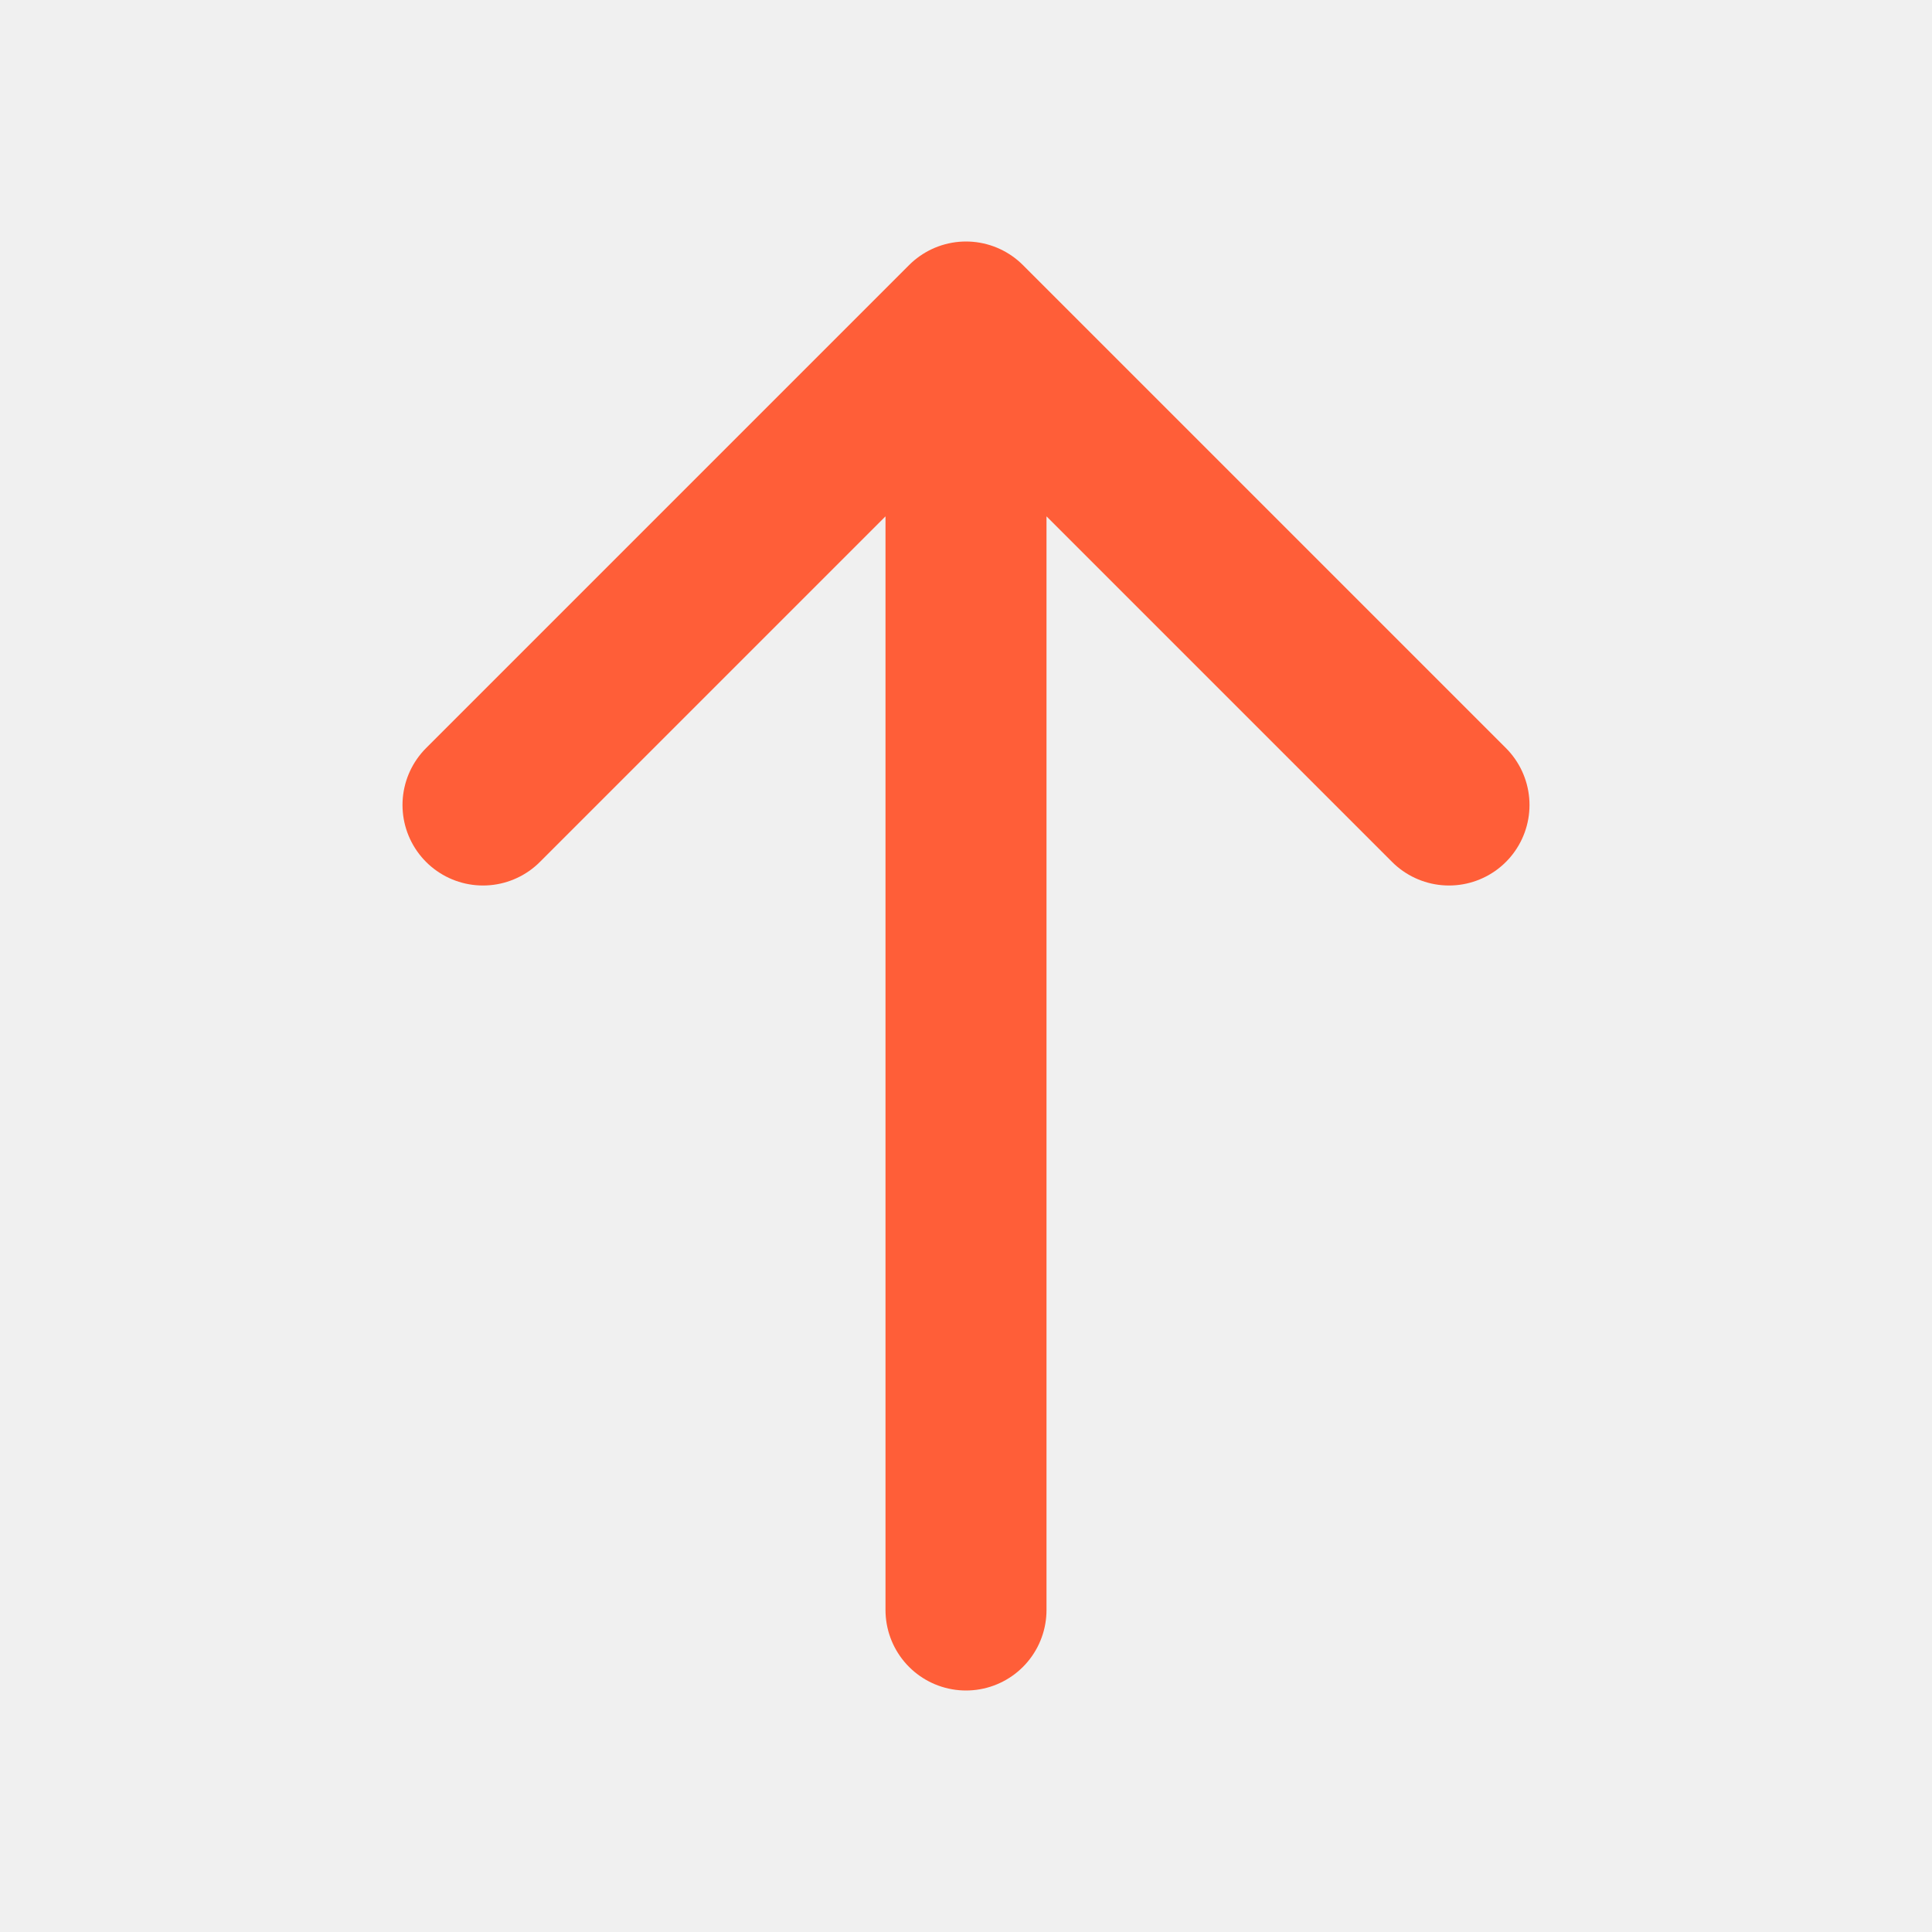
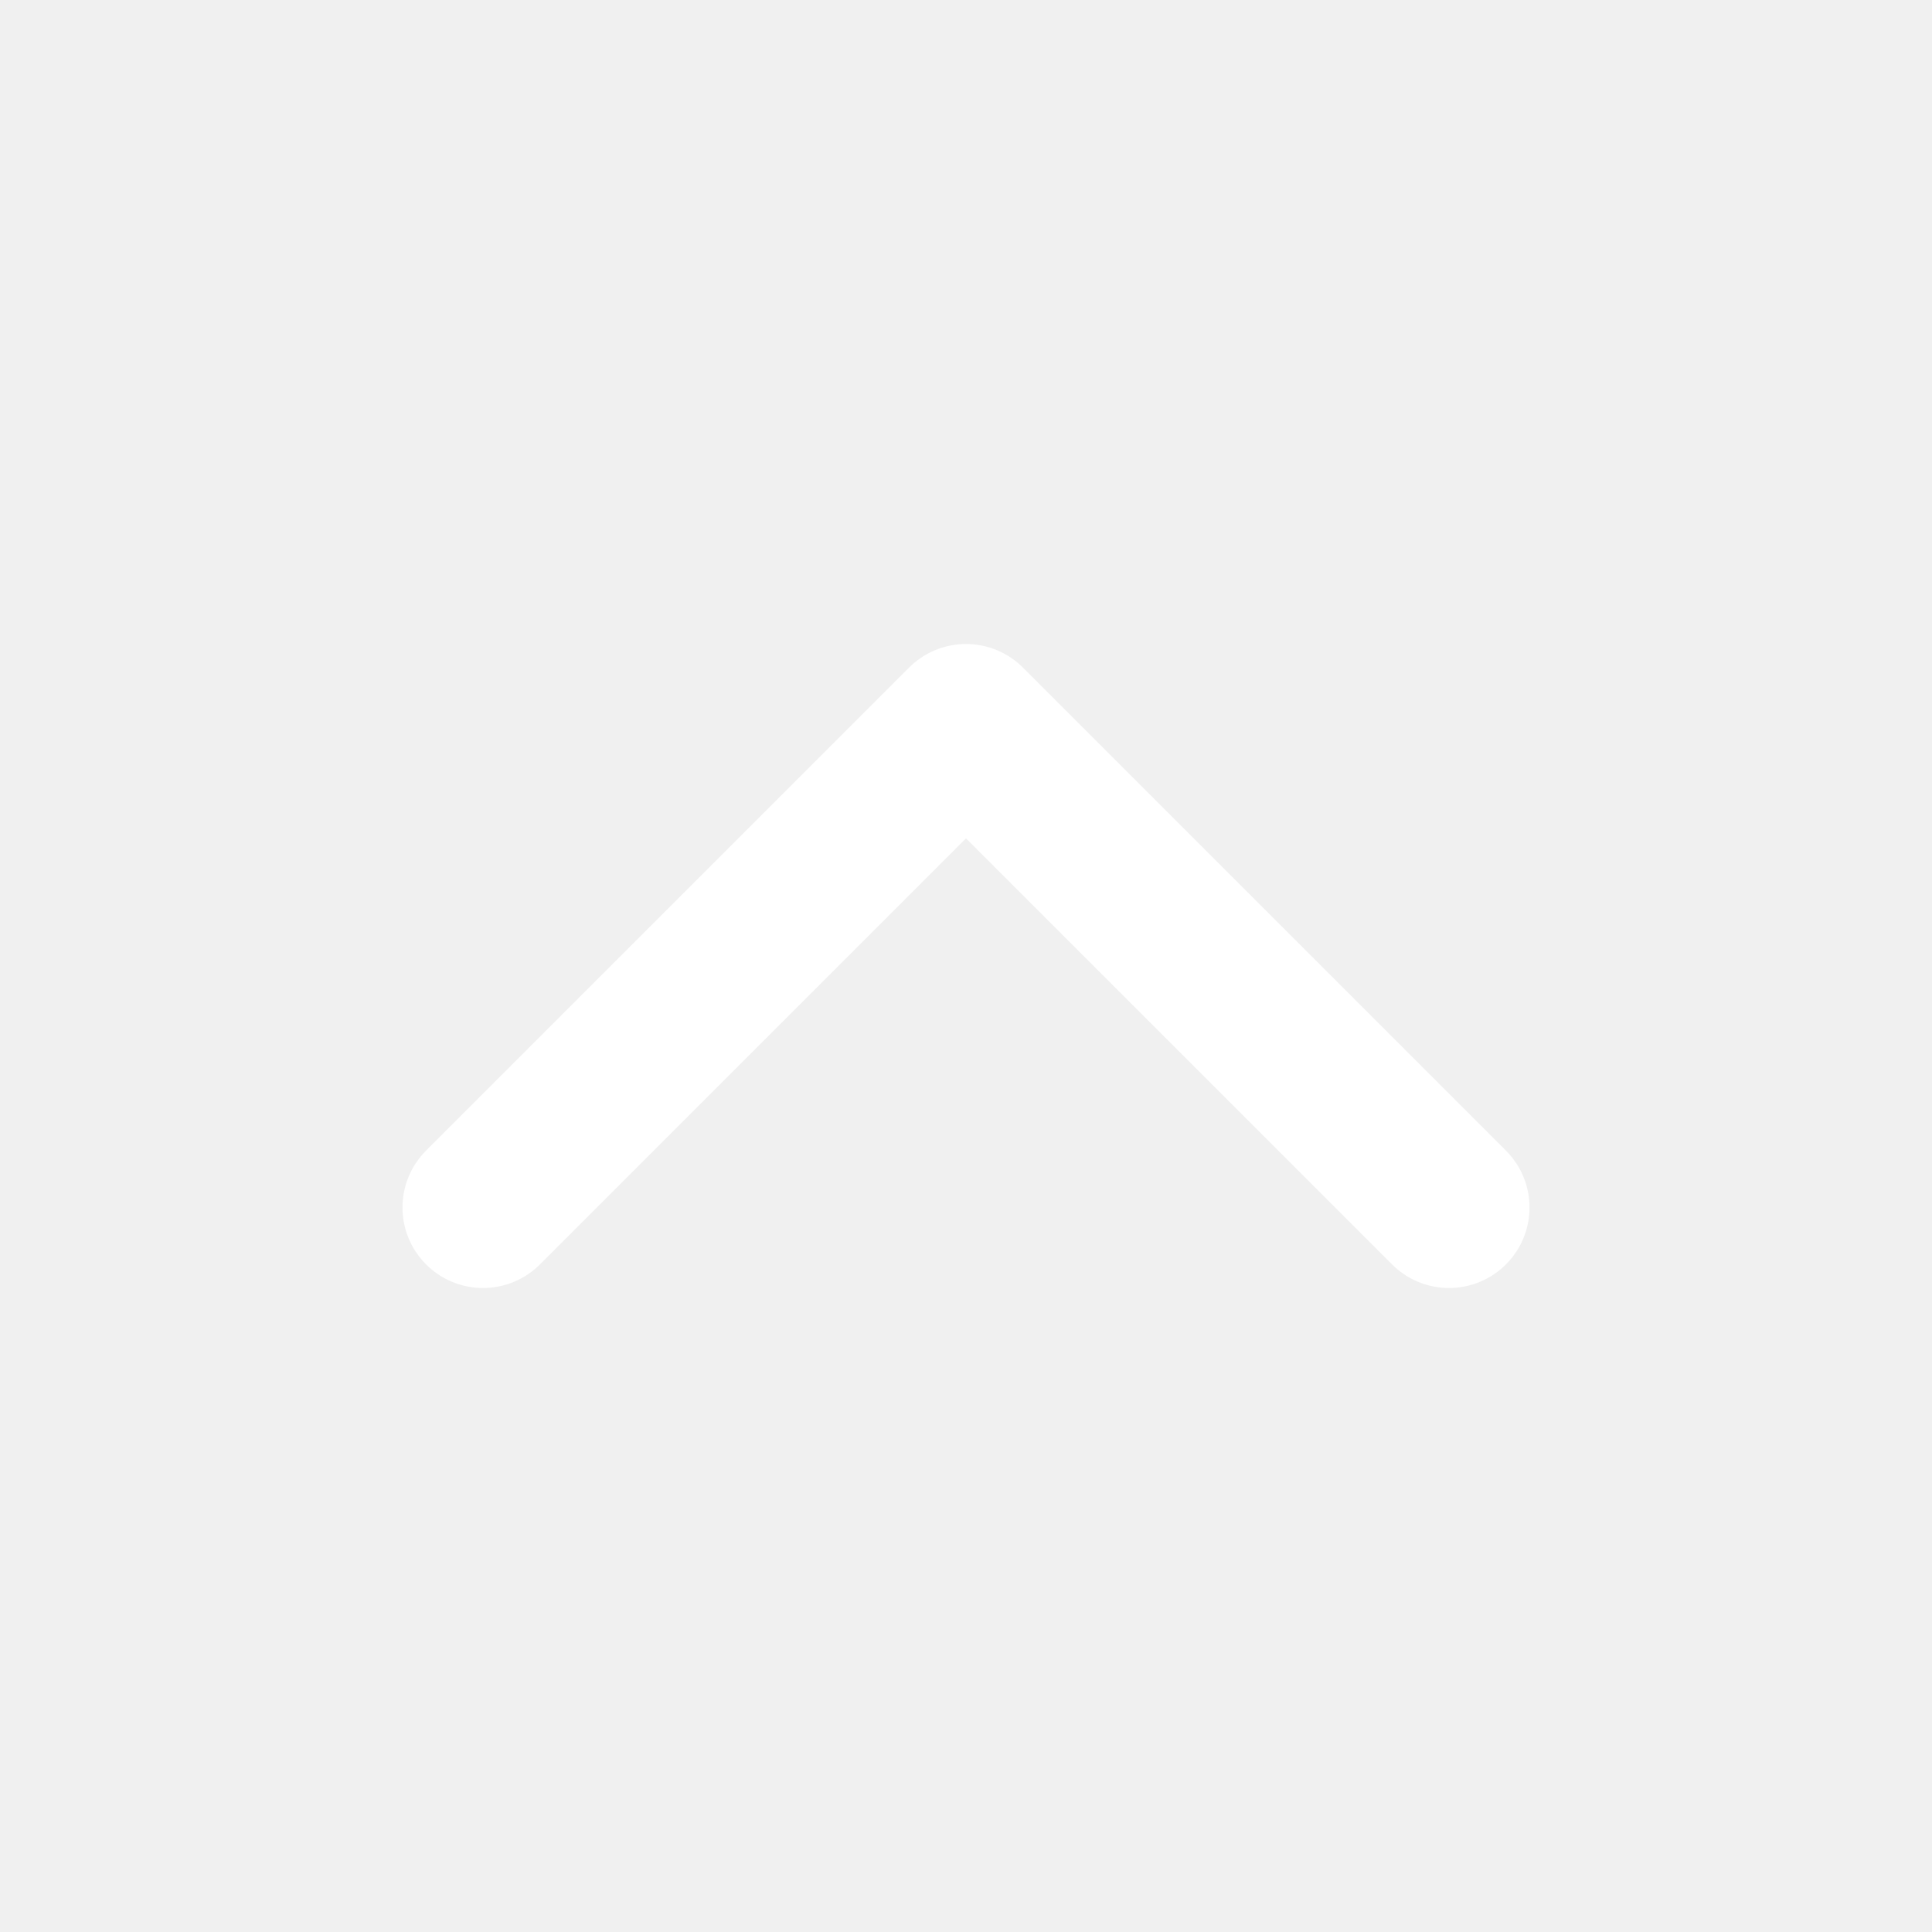
<svg xmlns="http://www.w3.org/2000/svg" width="24" height="24" viewBox="0 0 24 24" fill="none">
-   <path d="M12 20V4M12 4L6 10M12 4L18 10" stroke="#FF5E38" stroke-width="2" stroke-linecap="round" stroke-linejoin="round" />
+   <path d="M18 15L12 9L6 15" stroke="white" stroke-width="2" stroke-linecap="round" stroke-linejoin="round" />
</svg>
